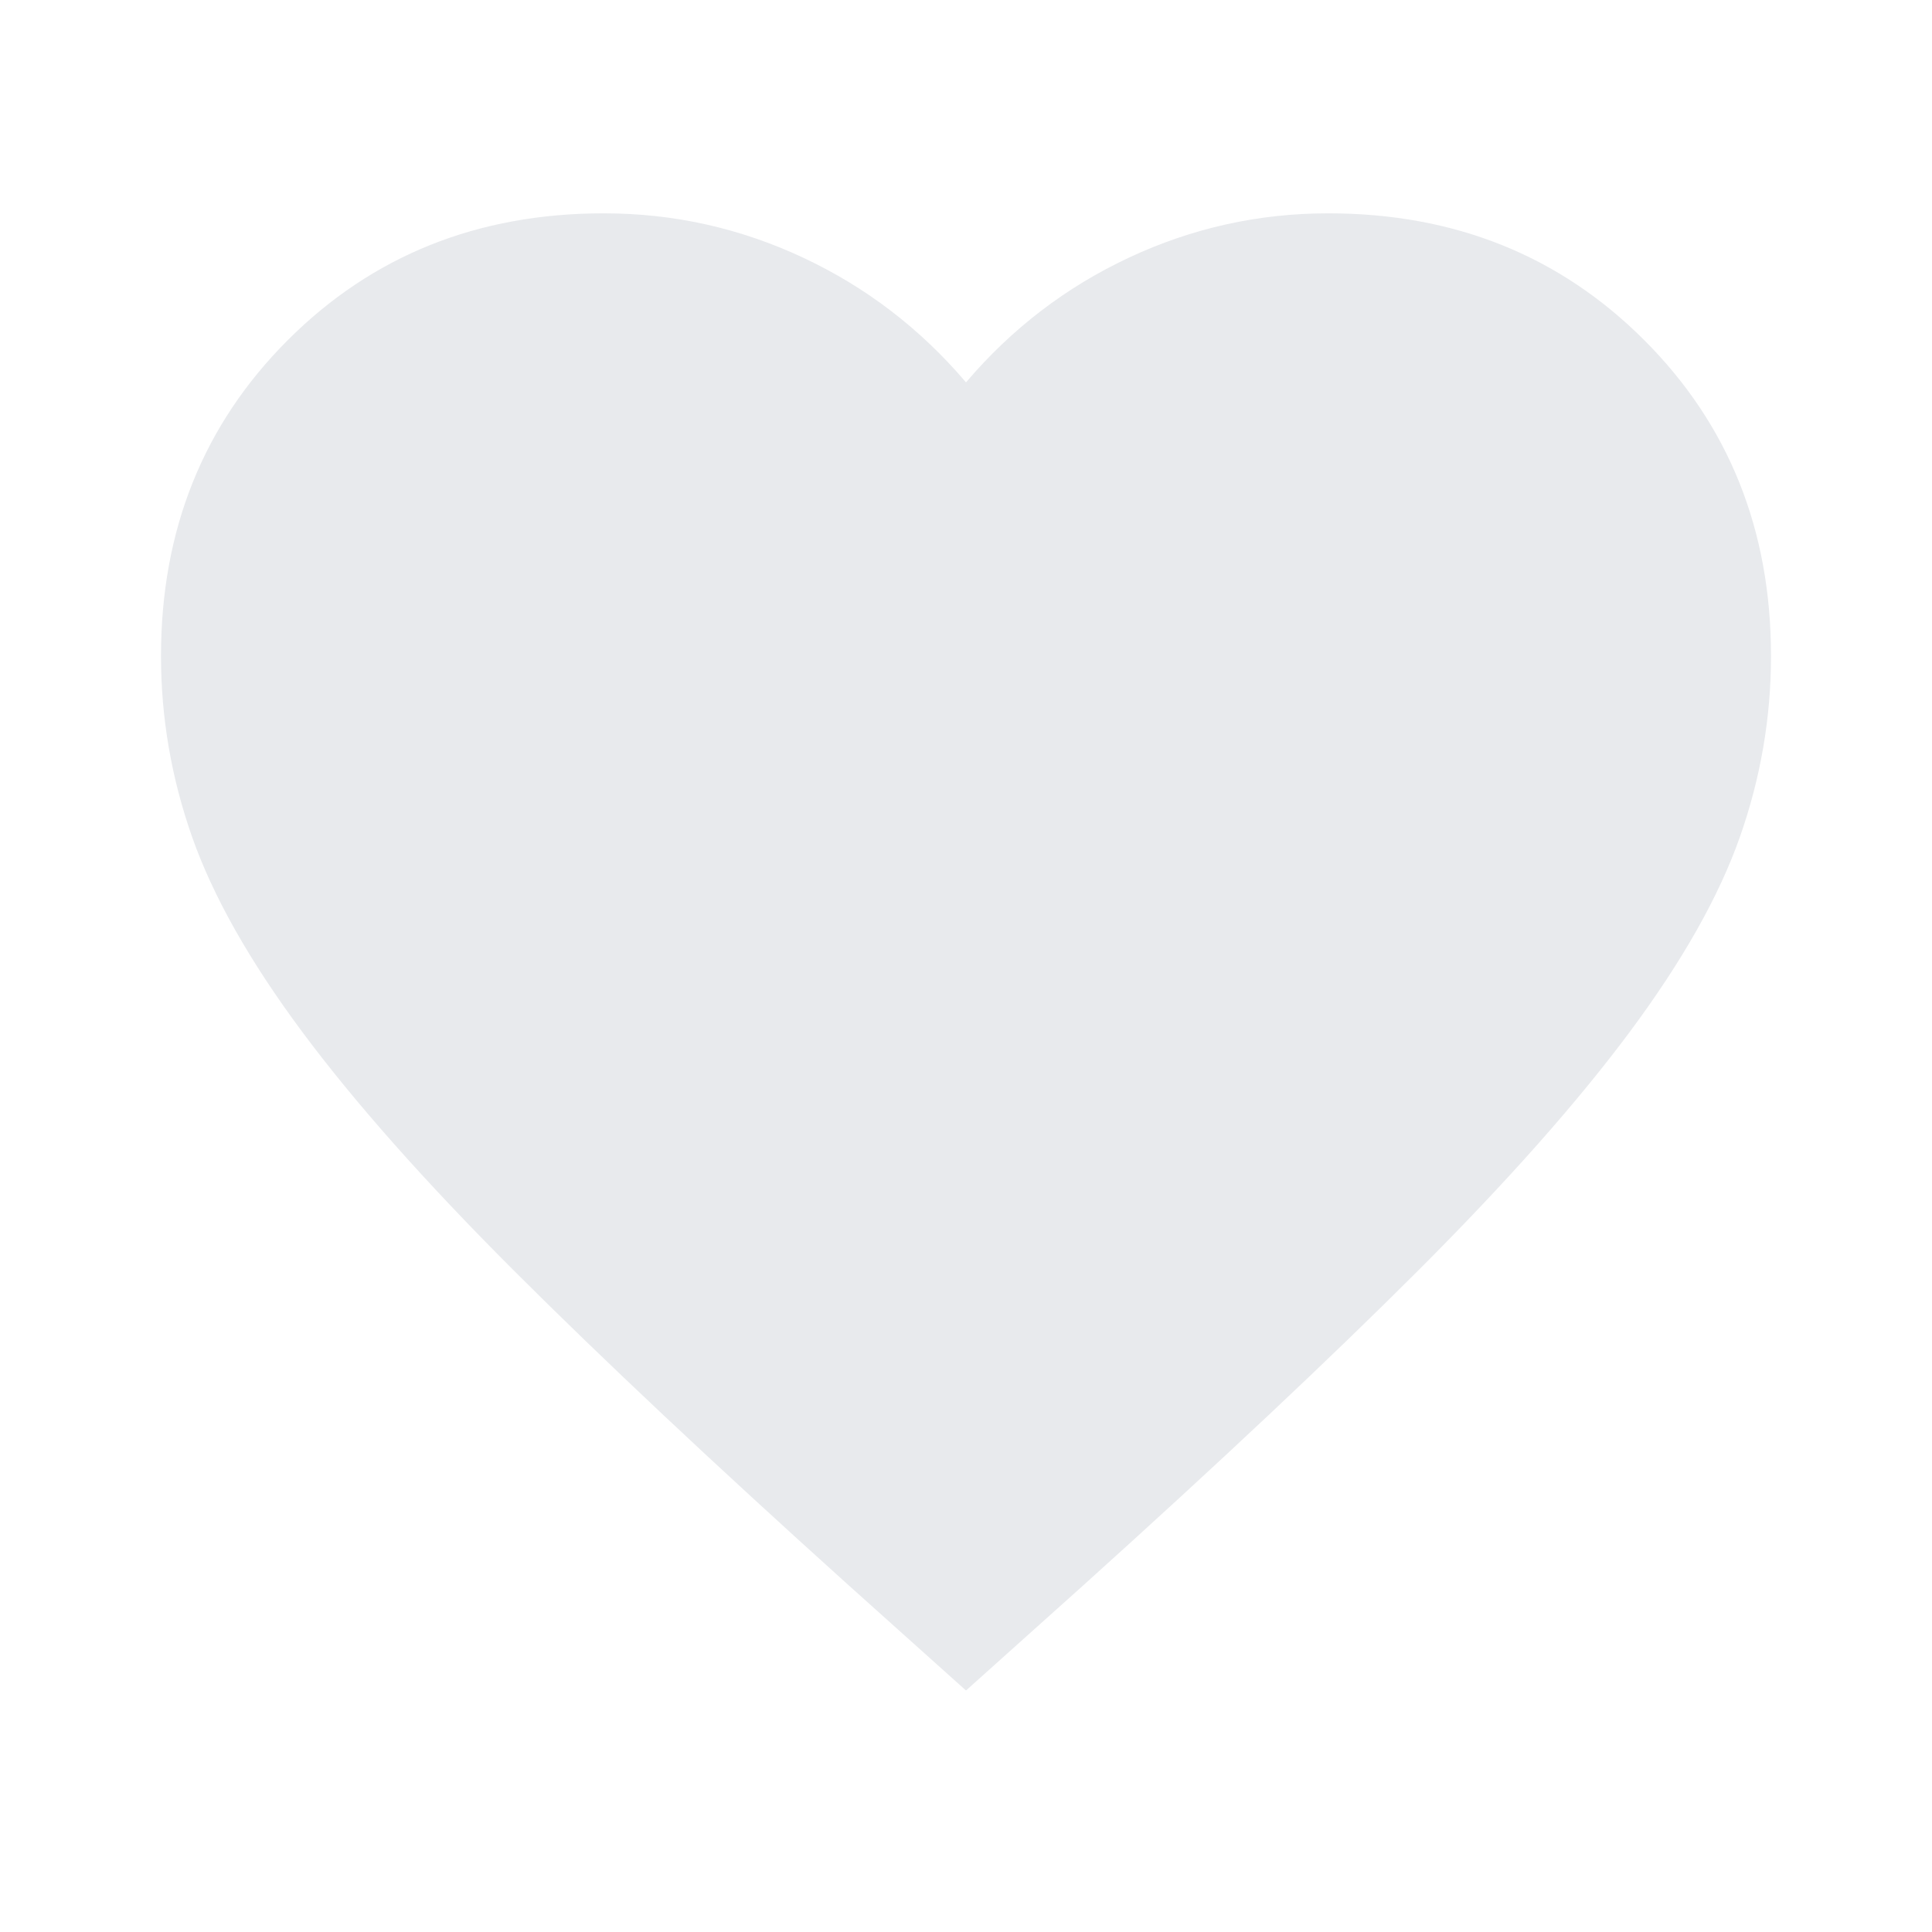
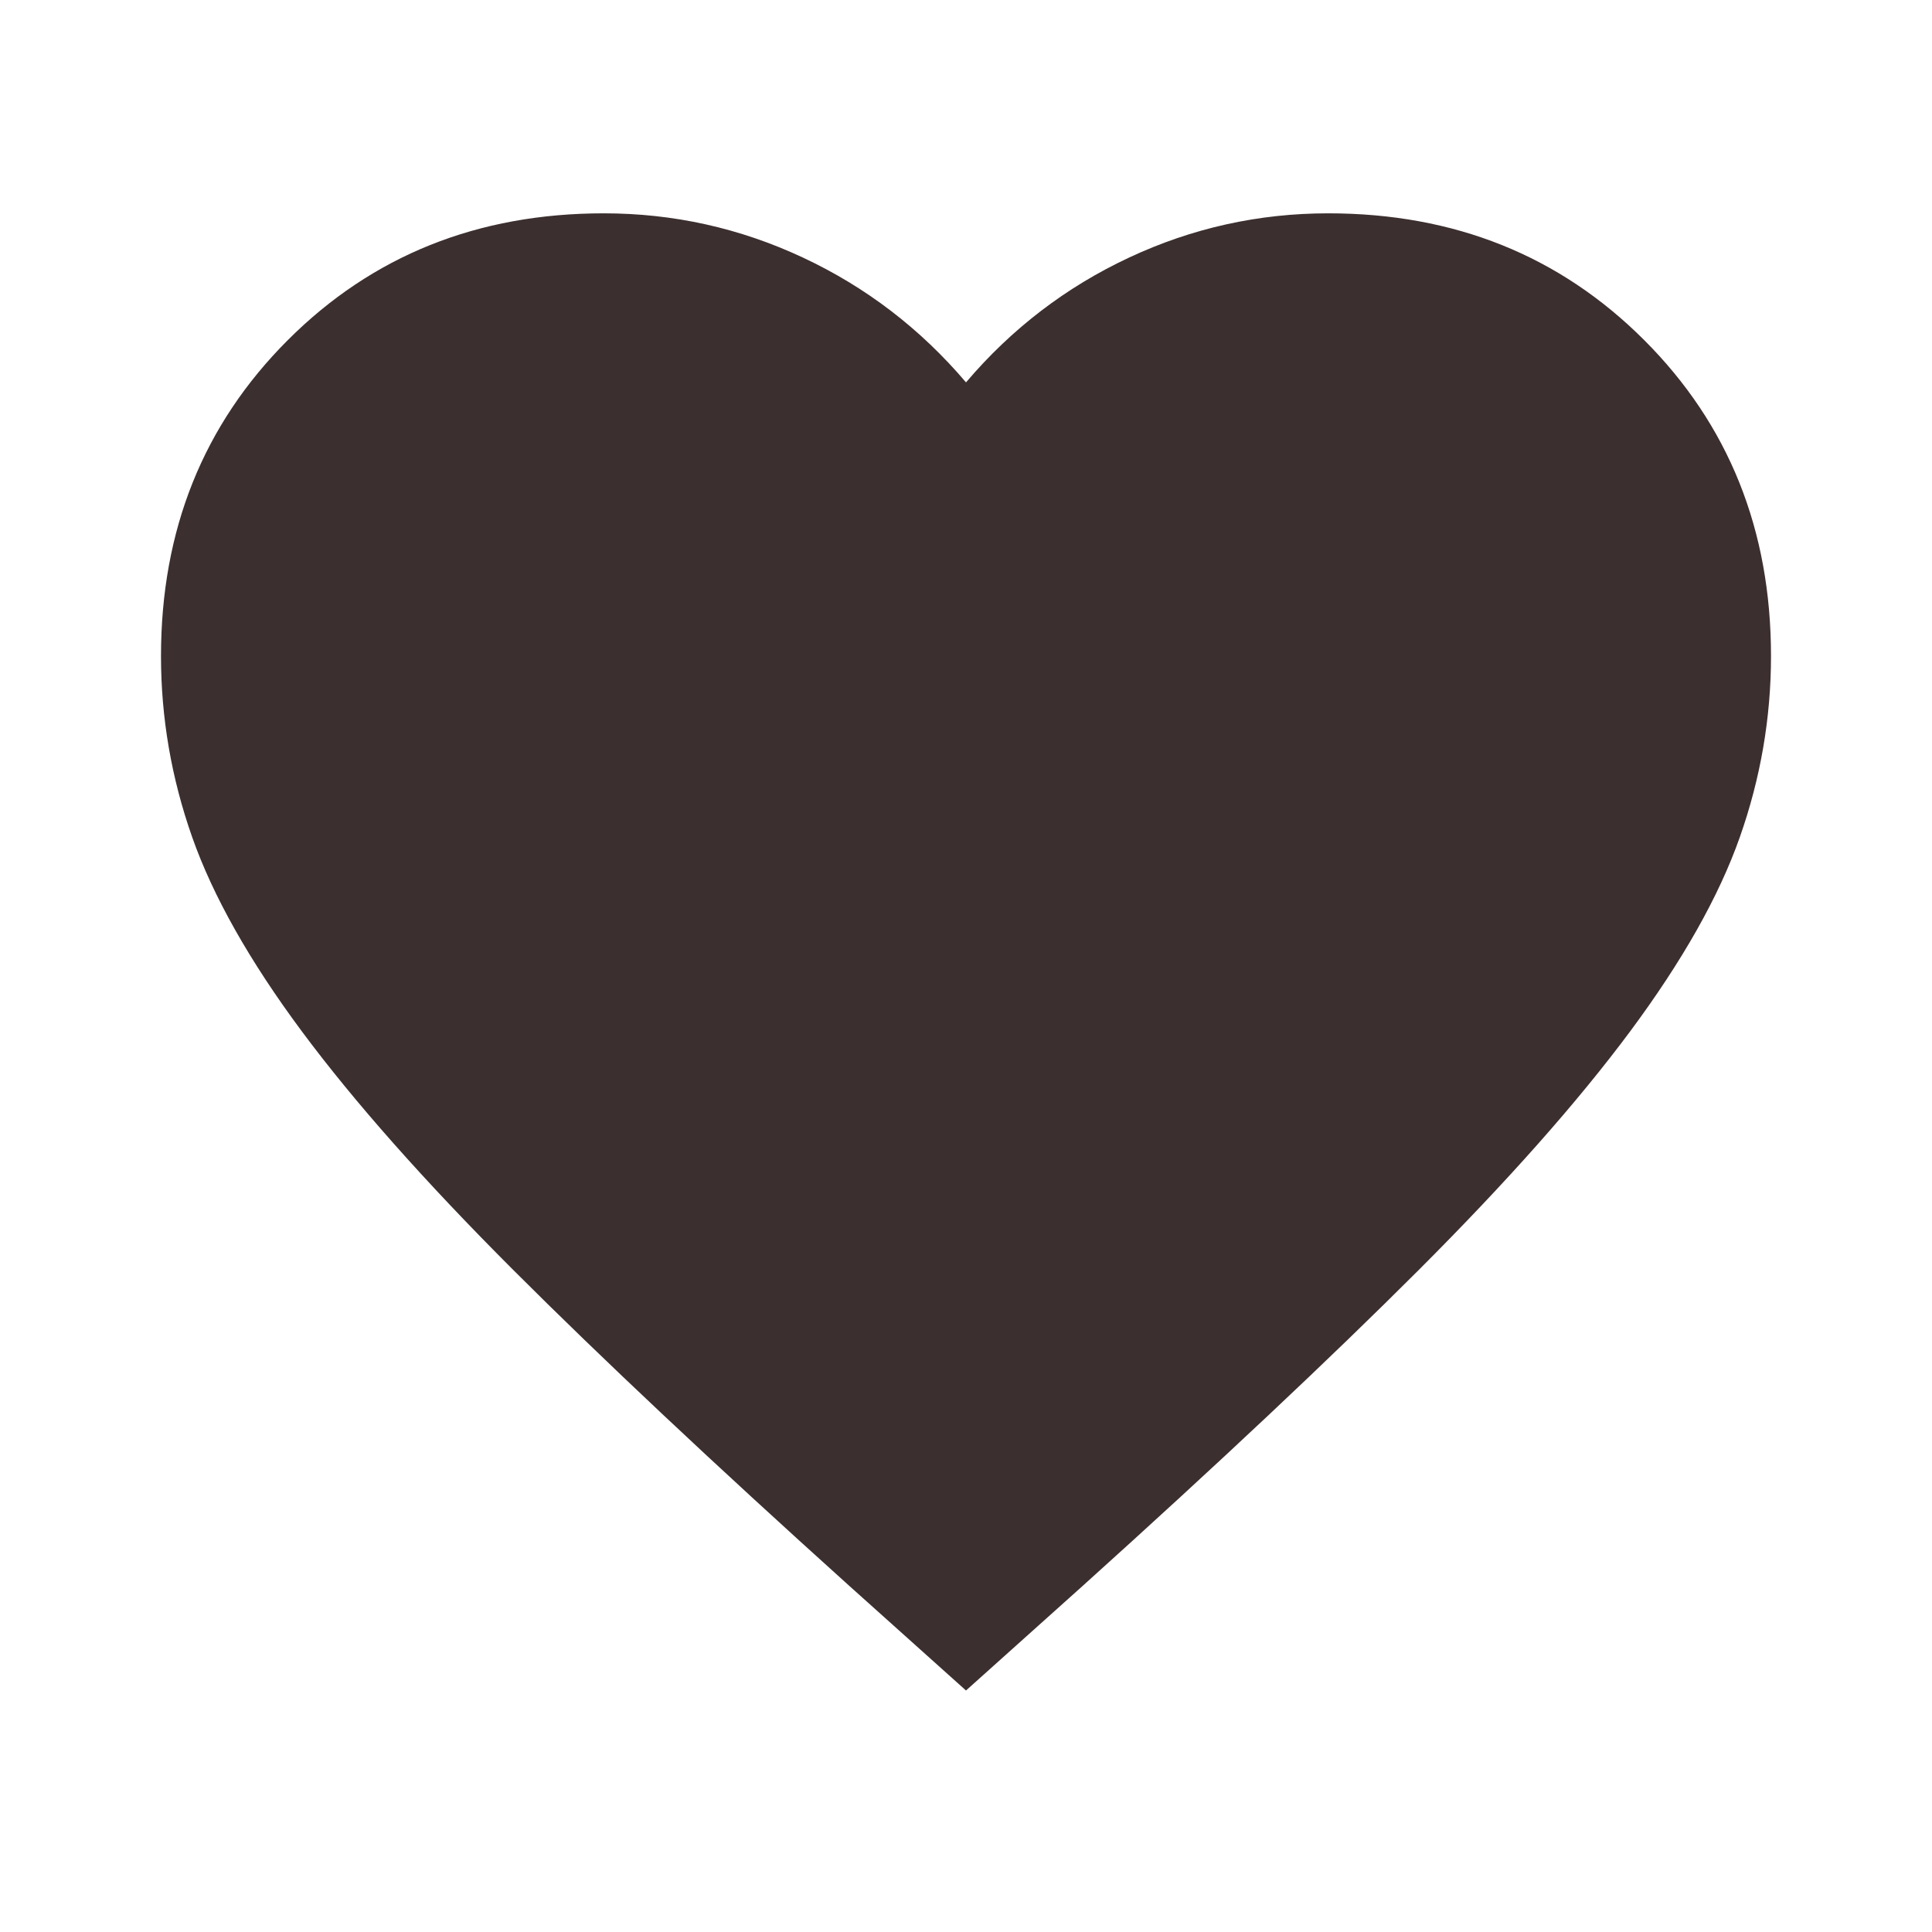
- <svg xmlns="http://www.w3.org/2000/svg" height="24px" viewBox="0 -960 960 960" width="24px" fill="#e8eaed">
+ <svg xmlns="http://www.w3.org/2000/svg" height="24px" viewBox="0 -960 960 960" width="24px" fill="#3C2F2F">
  <path d="m480-120-58-52q-101-91-167-157T150-447.5Q111-500 95.5-544T80-634q0-94 63-157t157-63q52 0 99 22t81 62q34-40 81-62t99-22q94 0 157 63t63 157q0 46-15.5 90T810-447.5Q771-395 705-329T538-172l-58 52Z" />
</svg>
